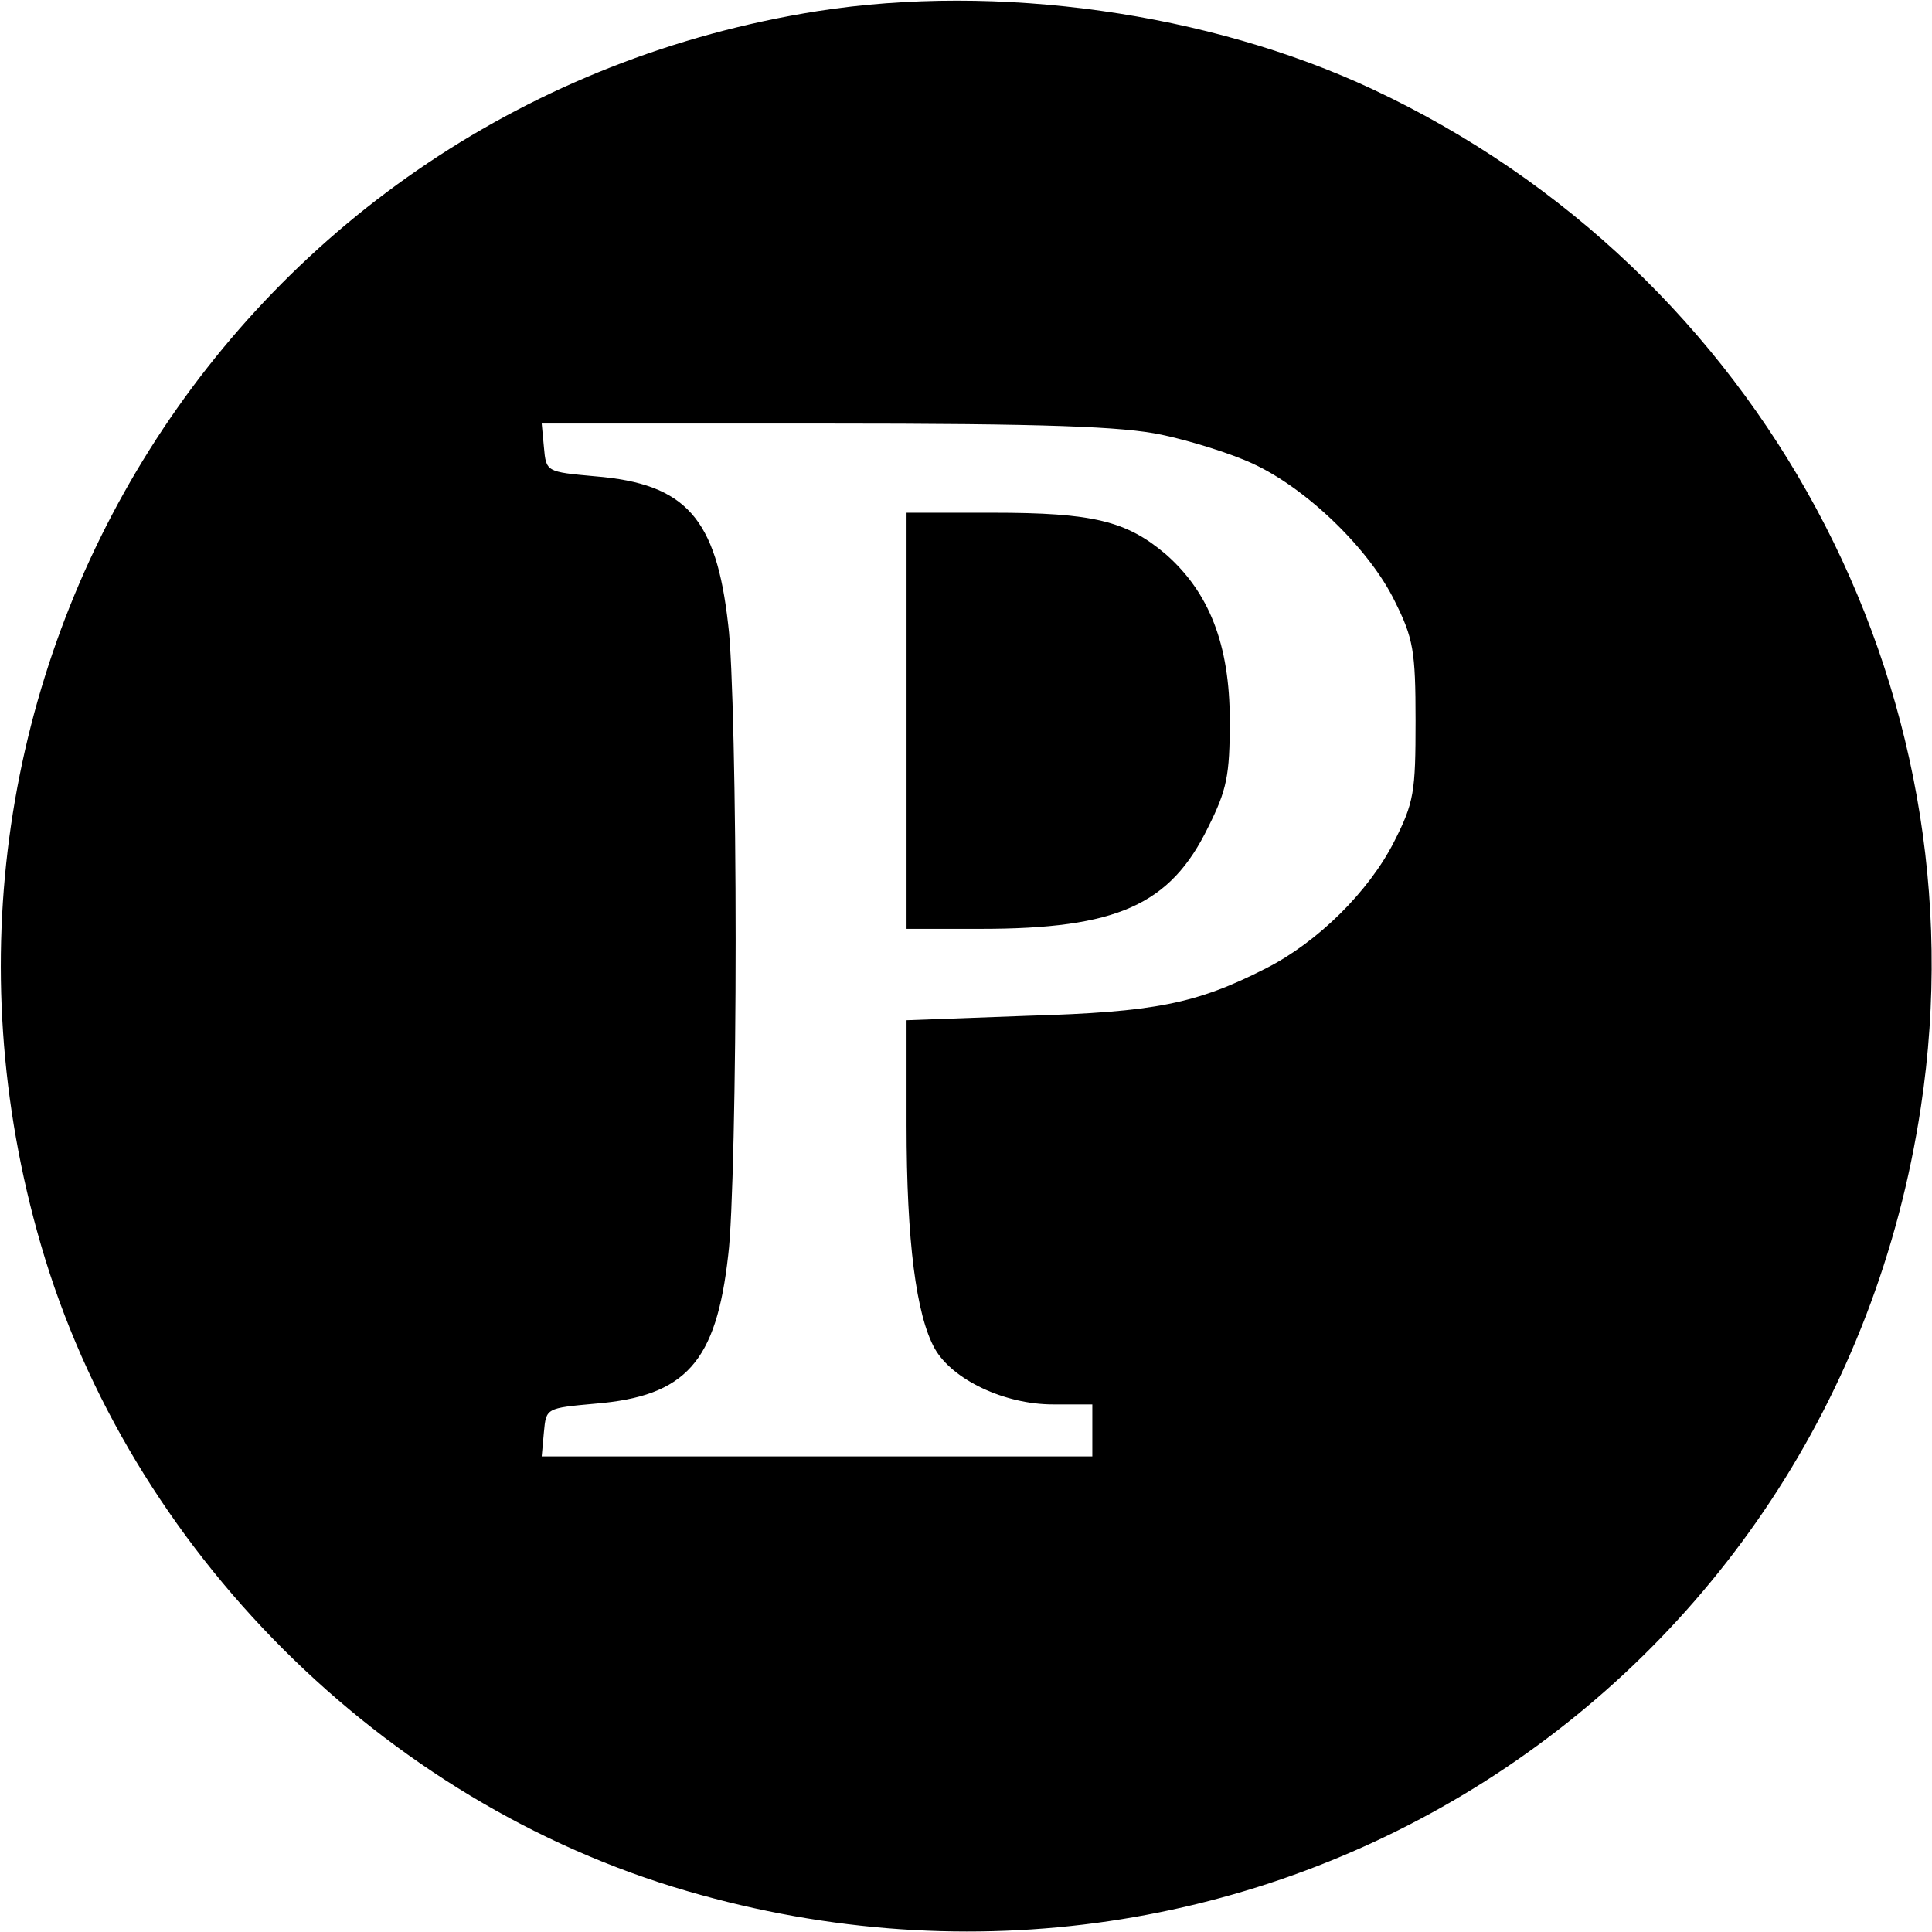
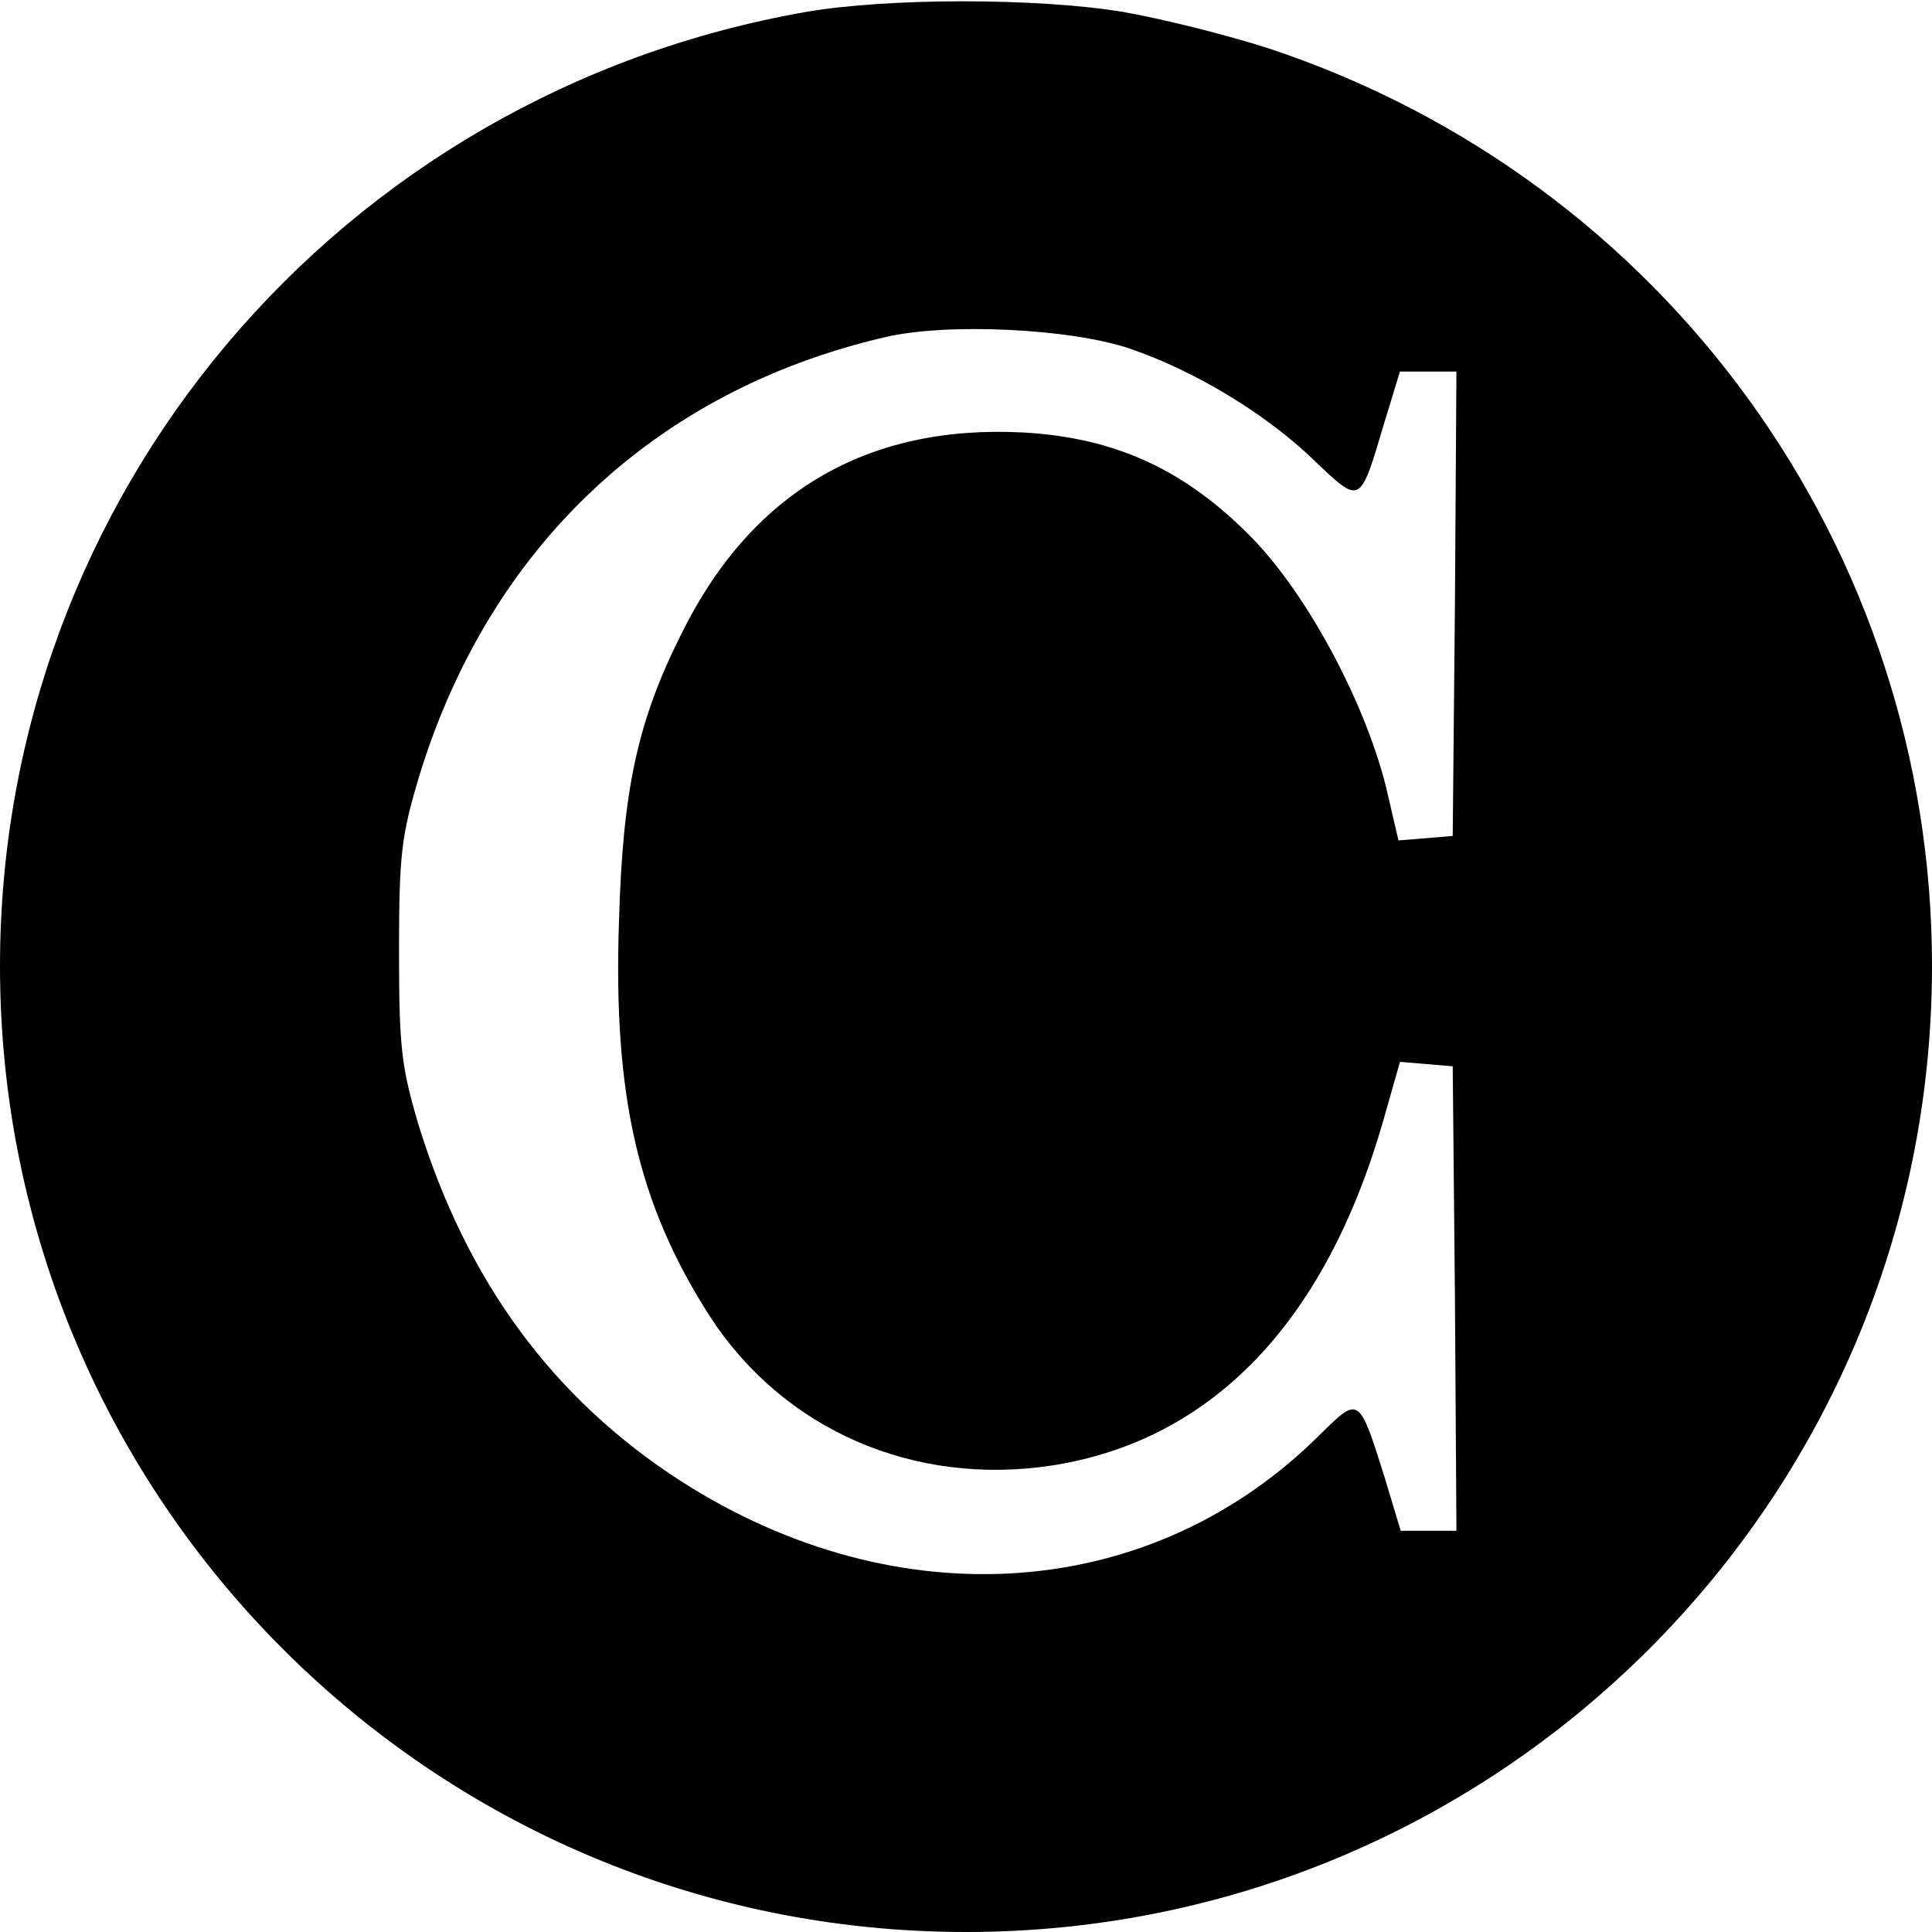
- <svg xmlns="http://www.w3.org/2000/svg" version="1" width="346.667" height="346.667" viewBox="0 0 260 260">
-   <path d="M110 1.5C31.9 13.9-16.7 91.1 5.5 167.5c11.9 41 46 75.1 87 87 76.9 22.4 154.1-26.7 166-105.5 8.6-56.6-21.5-112.5-73.8-137-22-10.3-50.4-14.3-74.7-10.5zm46.3 57c3.8.8 9.3 2.5 12.3 3.9 7.2 3.3 15.7 11.5 19.1 18.5 2.5 5 2.8 6.7 2.8 16.1 0 9.6-.2 11-2.9 16.3-3.4 6.7-10.3 13.5-17.2 17-9.4 4.8-15 5.9-32.1 6.4l-16.3.6v14.1c0 15.7 1.3 25.6 3.8 30.1 2.4 4.2 9.4 7.5 15.9 7.5h5.3v7H72.9l.3-3.3c.3-3.2.3-3.2 6.9-3.8 12.2-1 16.3-5.6 17.9-20 .6-4.6 1-23.7 1-42.4s-.4-37.8-1-42.4c-1.6-14.4-5.7-19-17.9-20-6.6-.6-6.6-.6-6.9-3.9l-.3-3.2h38.3c29.6 0 39.9.4 45.1 1.5z" />
-   <path d="M122 97v28h10c18.3 0 25.5-3.2 30.6-13.7 2.5-5 2.9-6.9 2.9-14.3 0-10.3-2.8-17.3-8.6-22.4-5.3-4.5-9.8-5.6-23.3-5.6H122v28z" />
+ <svg xmlns="http://www.w3.org/2000/svg" version="1.0" width="260pt" height="260pt" viewBox="0 0 260 260" preserveAspectRatio="xMidYMid meet">
+   <g transform="translate(0,260) scale(0.1,-0.1)" fill="#000000" stroke="none">
+     <path d="M1085 2584 c-629 -110 -1085 -650 -1085 -1284 0 -718 582 -1300 1300 -1300 718 0 1300 582 1300 1300 0 562 -359 1058 -893 1235 -56 18 -144 40 -196 49 -115 19 -316 19 -426 0z m435 -453 c88 -30 184 -88 249 -151 62 -59 61 -60 93 48 l22 72 38 0 38 0 -2 -312 -3 -313 -36 -3 -37 -3 -17 73 c-29 115 -106 258 -180 334 -90 92 -184 135 -308 142 -211 11 -367 -81 -461 -273 -58 -116 -78 -208 -83 -385 -8 -236 26 -381 122 -531 99 -153 275 -230 462 -201 214 34 366 192 444 462 l23 81 36 -3 35 -3 3 -312 2 -313 -37 0 -38 0 -22 73 c-34 108 -34 108 -85 58 -226 -227 -569 -252 -862 -64 -172 111 -288 269 -353 480 -23 78 -26 104 -26 233 0 129 3 155 27 235 94 308 317 519 626 591 83 20 250 12 330 -15z" />
+   </g>
</svg>
